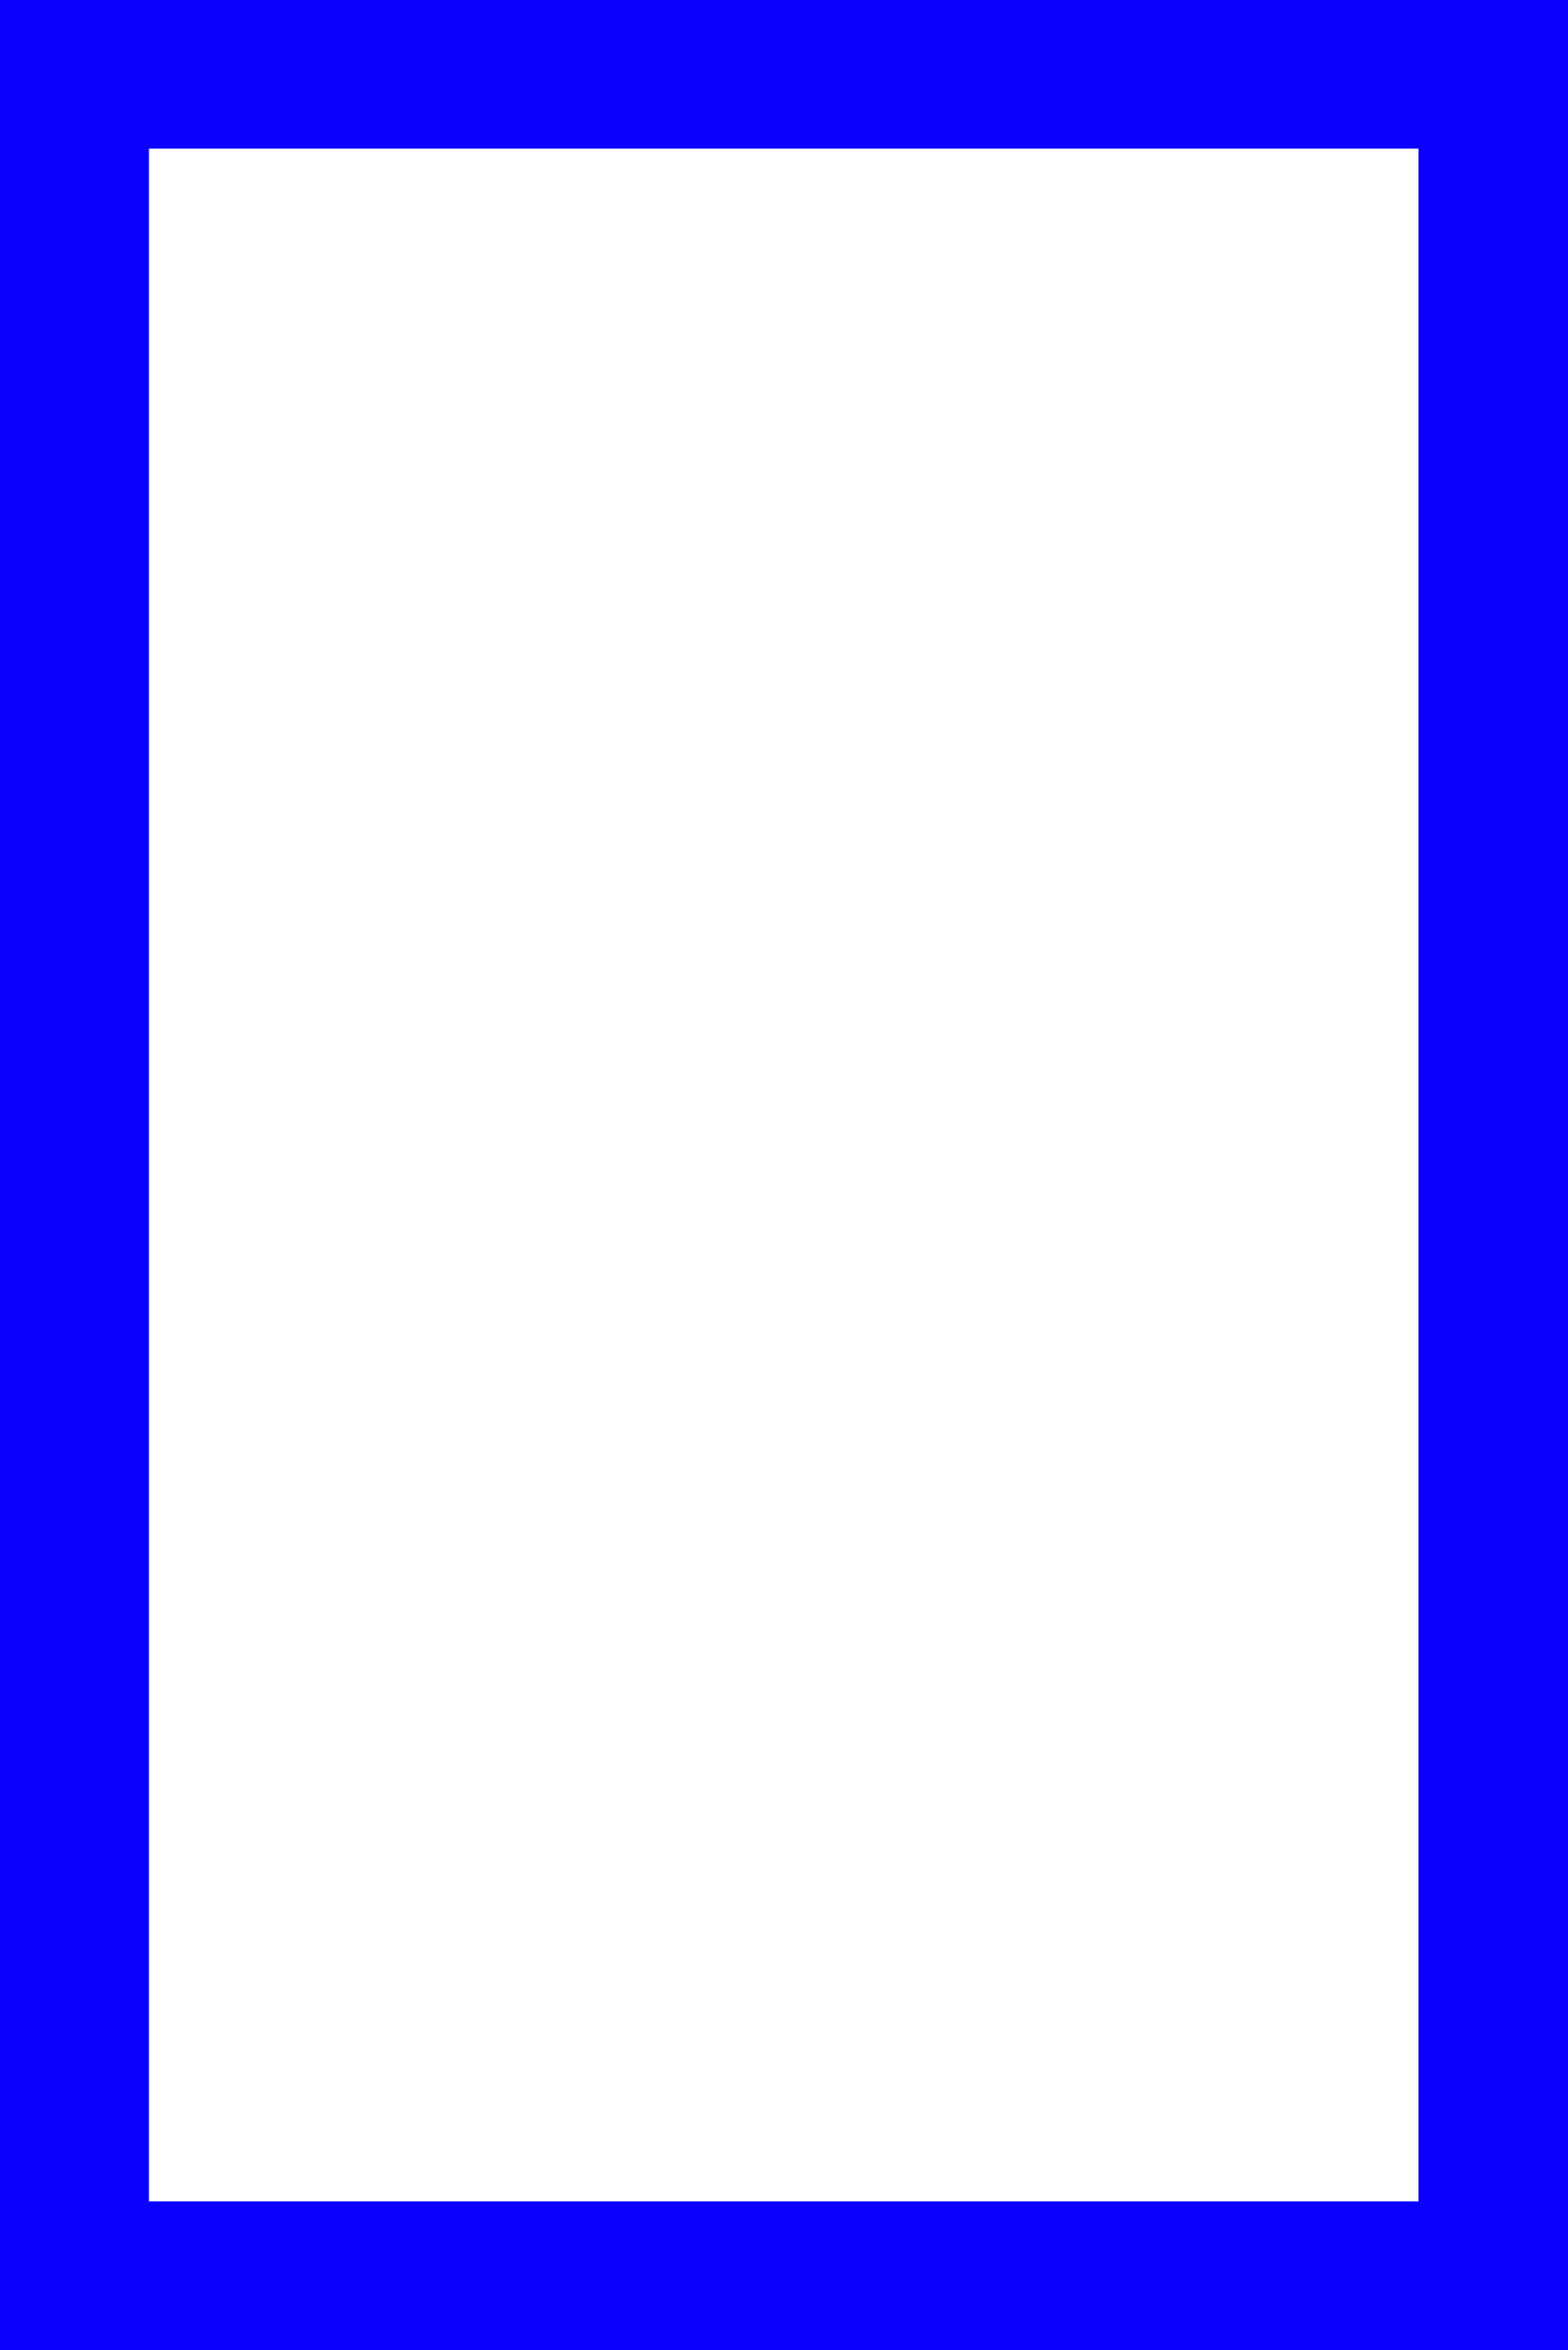
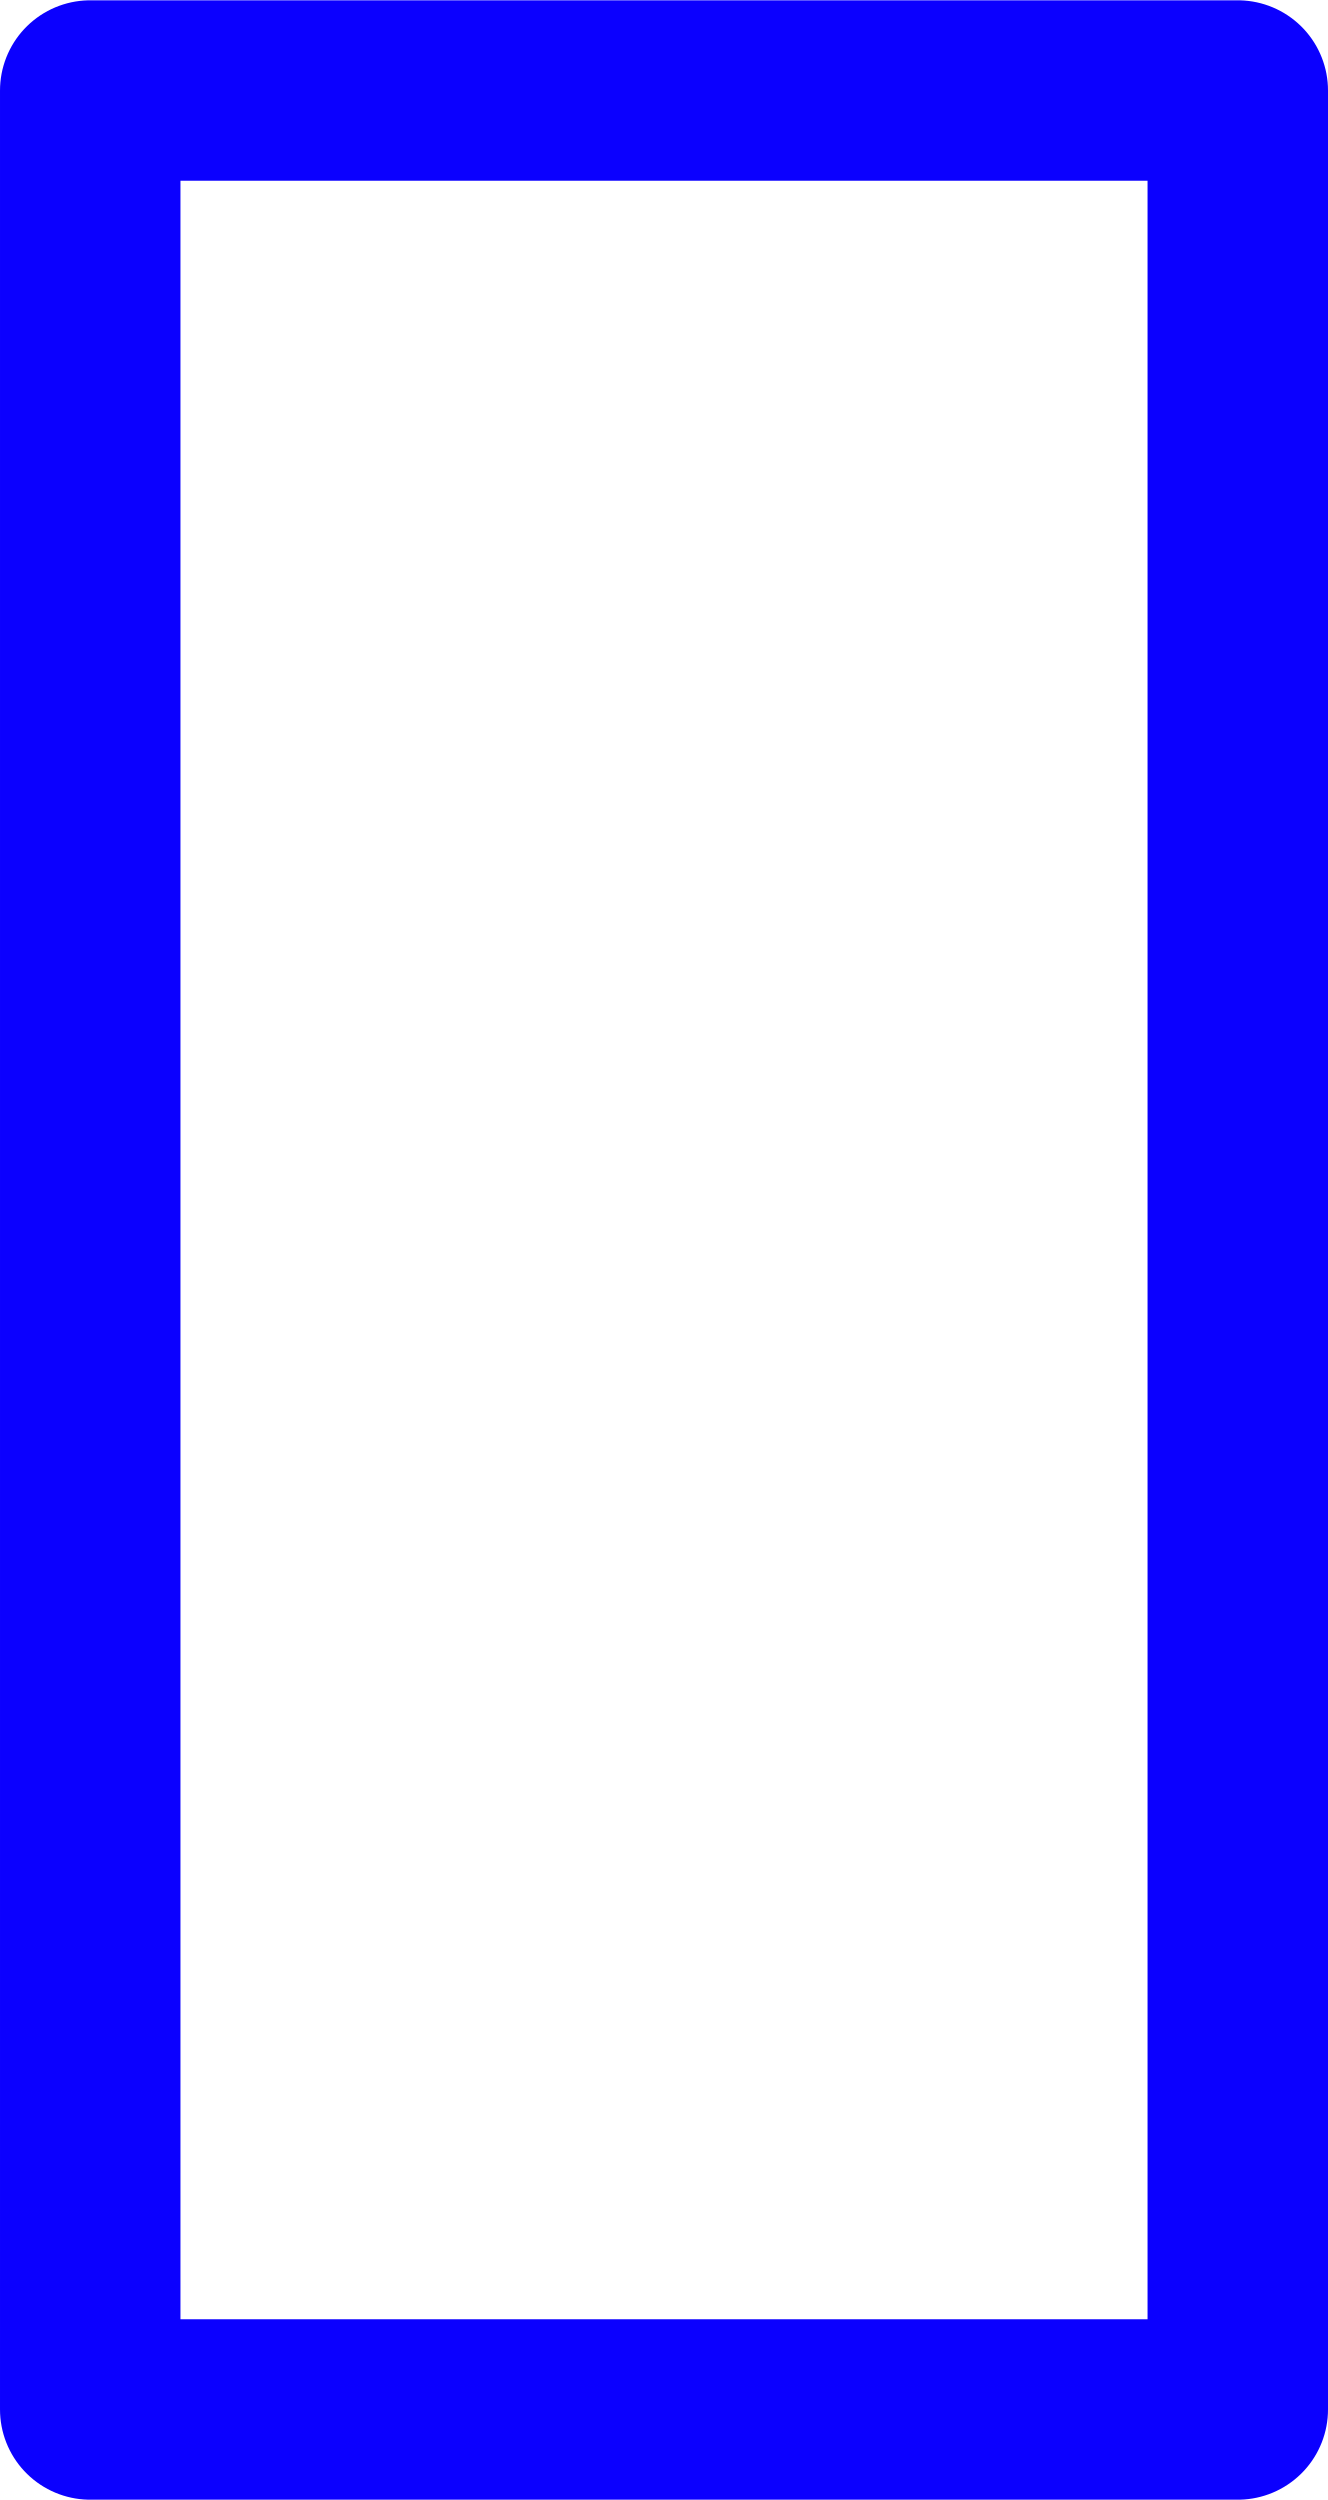
- <svg xmlns="http://www.w3.org/2000/svg" width="1.556in" height="2.333in" viewBox="0 0 140 210" id="svg2" version="1.1">
+ <svg xmlns="http://www.w3.org/2000/svg" width="1.66in" height="3.125in" viewBox="0 0 149.436 281.25" id="svg2" version="1.1">
  <defs id="defs4" />
-   <g id="layer1" transform="translate(20,-897.3622)">
+   <g id="layer1" transform="translate(24.71803,-892.6441)">
    <g id="g20" transform="matrix(0.7,0,0,0.7,15,300.7086)">
-       <rect y="858.479" x="-43.883" height="287.766" width="187.766" id="rect4175" style="opacity:1;fill:none;fill-opacity:1;stroke:#0b00ff;stroke-width:25.714;stroke-linecap:round;stroke-linejoin:round;stroke-miterlimit:4;stroke-dasharray:none;stroke-opacity:1" />
+       <rect y="860.127" x="-42.235" height="372.777" width="184.471" id="rect4175" style="opacity:1;fill:none;fill-opacity:1;stroke:#0b00ff;stroke-width:29.009;stroke-linecap:round;stroke-linejoin:round;stroke-miterlimit:4;stroke-dasharray:none;stroke-opacity:1" />
    </g>
  </g>
</svg>
